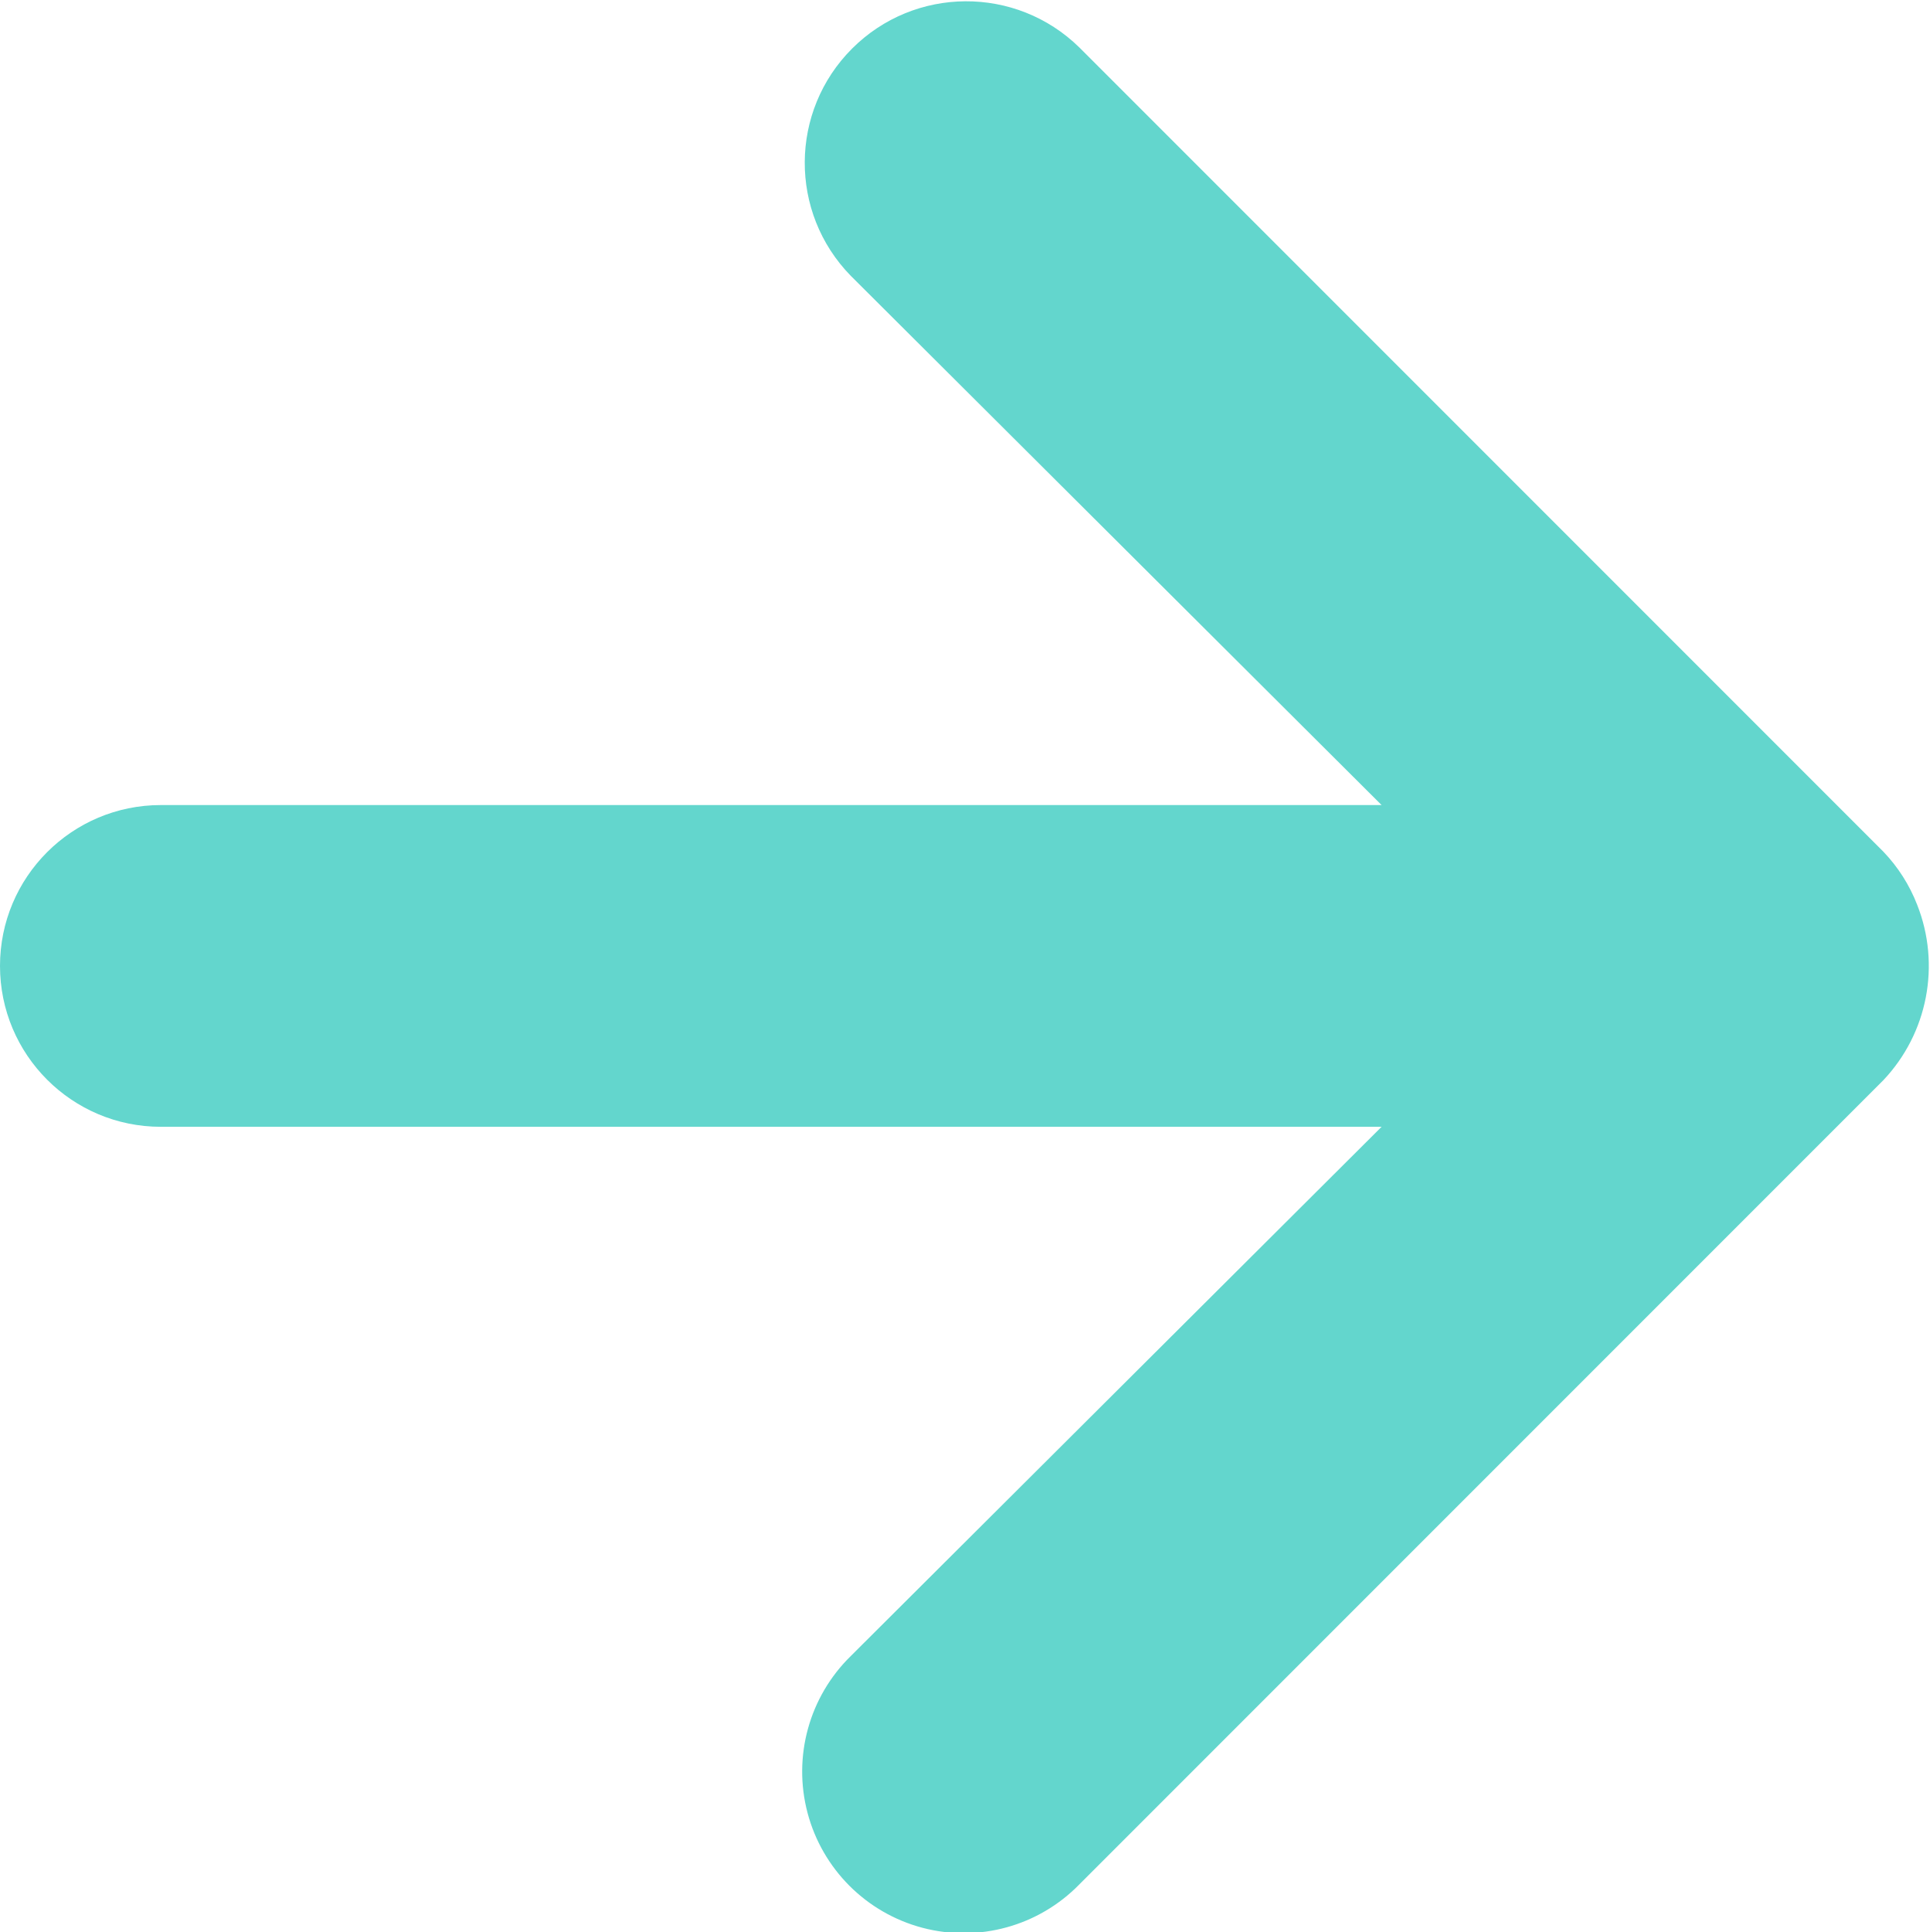
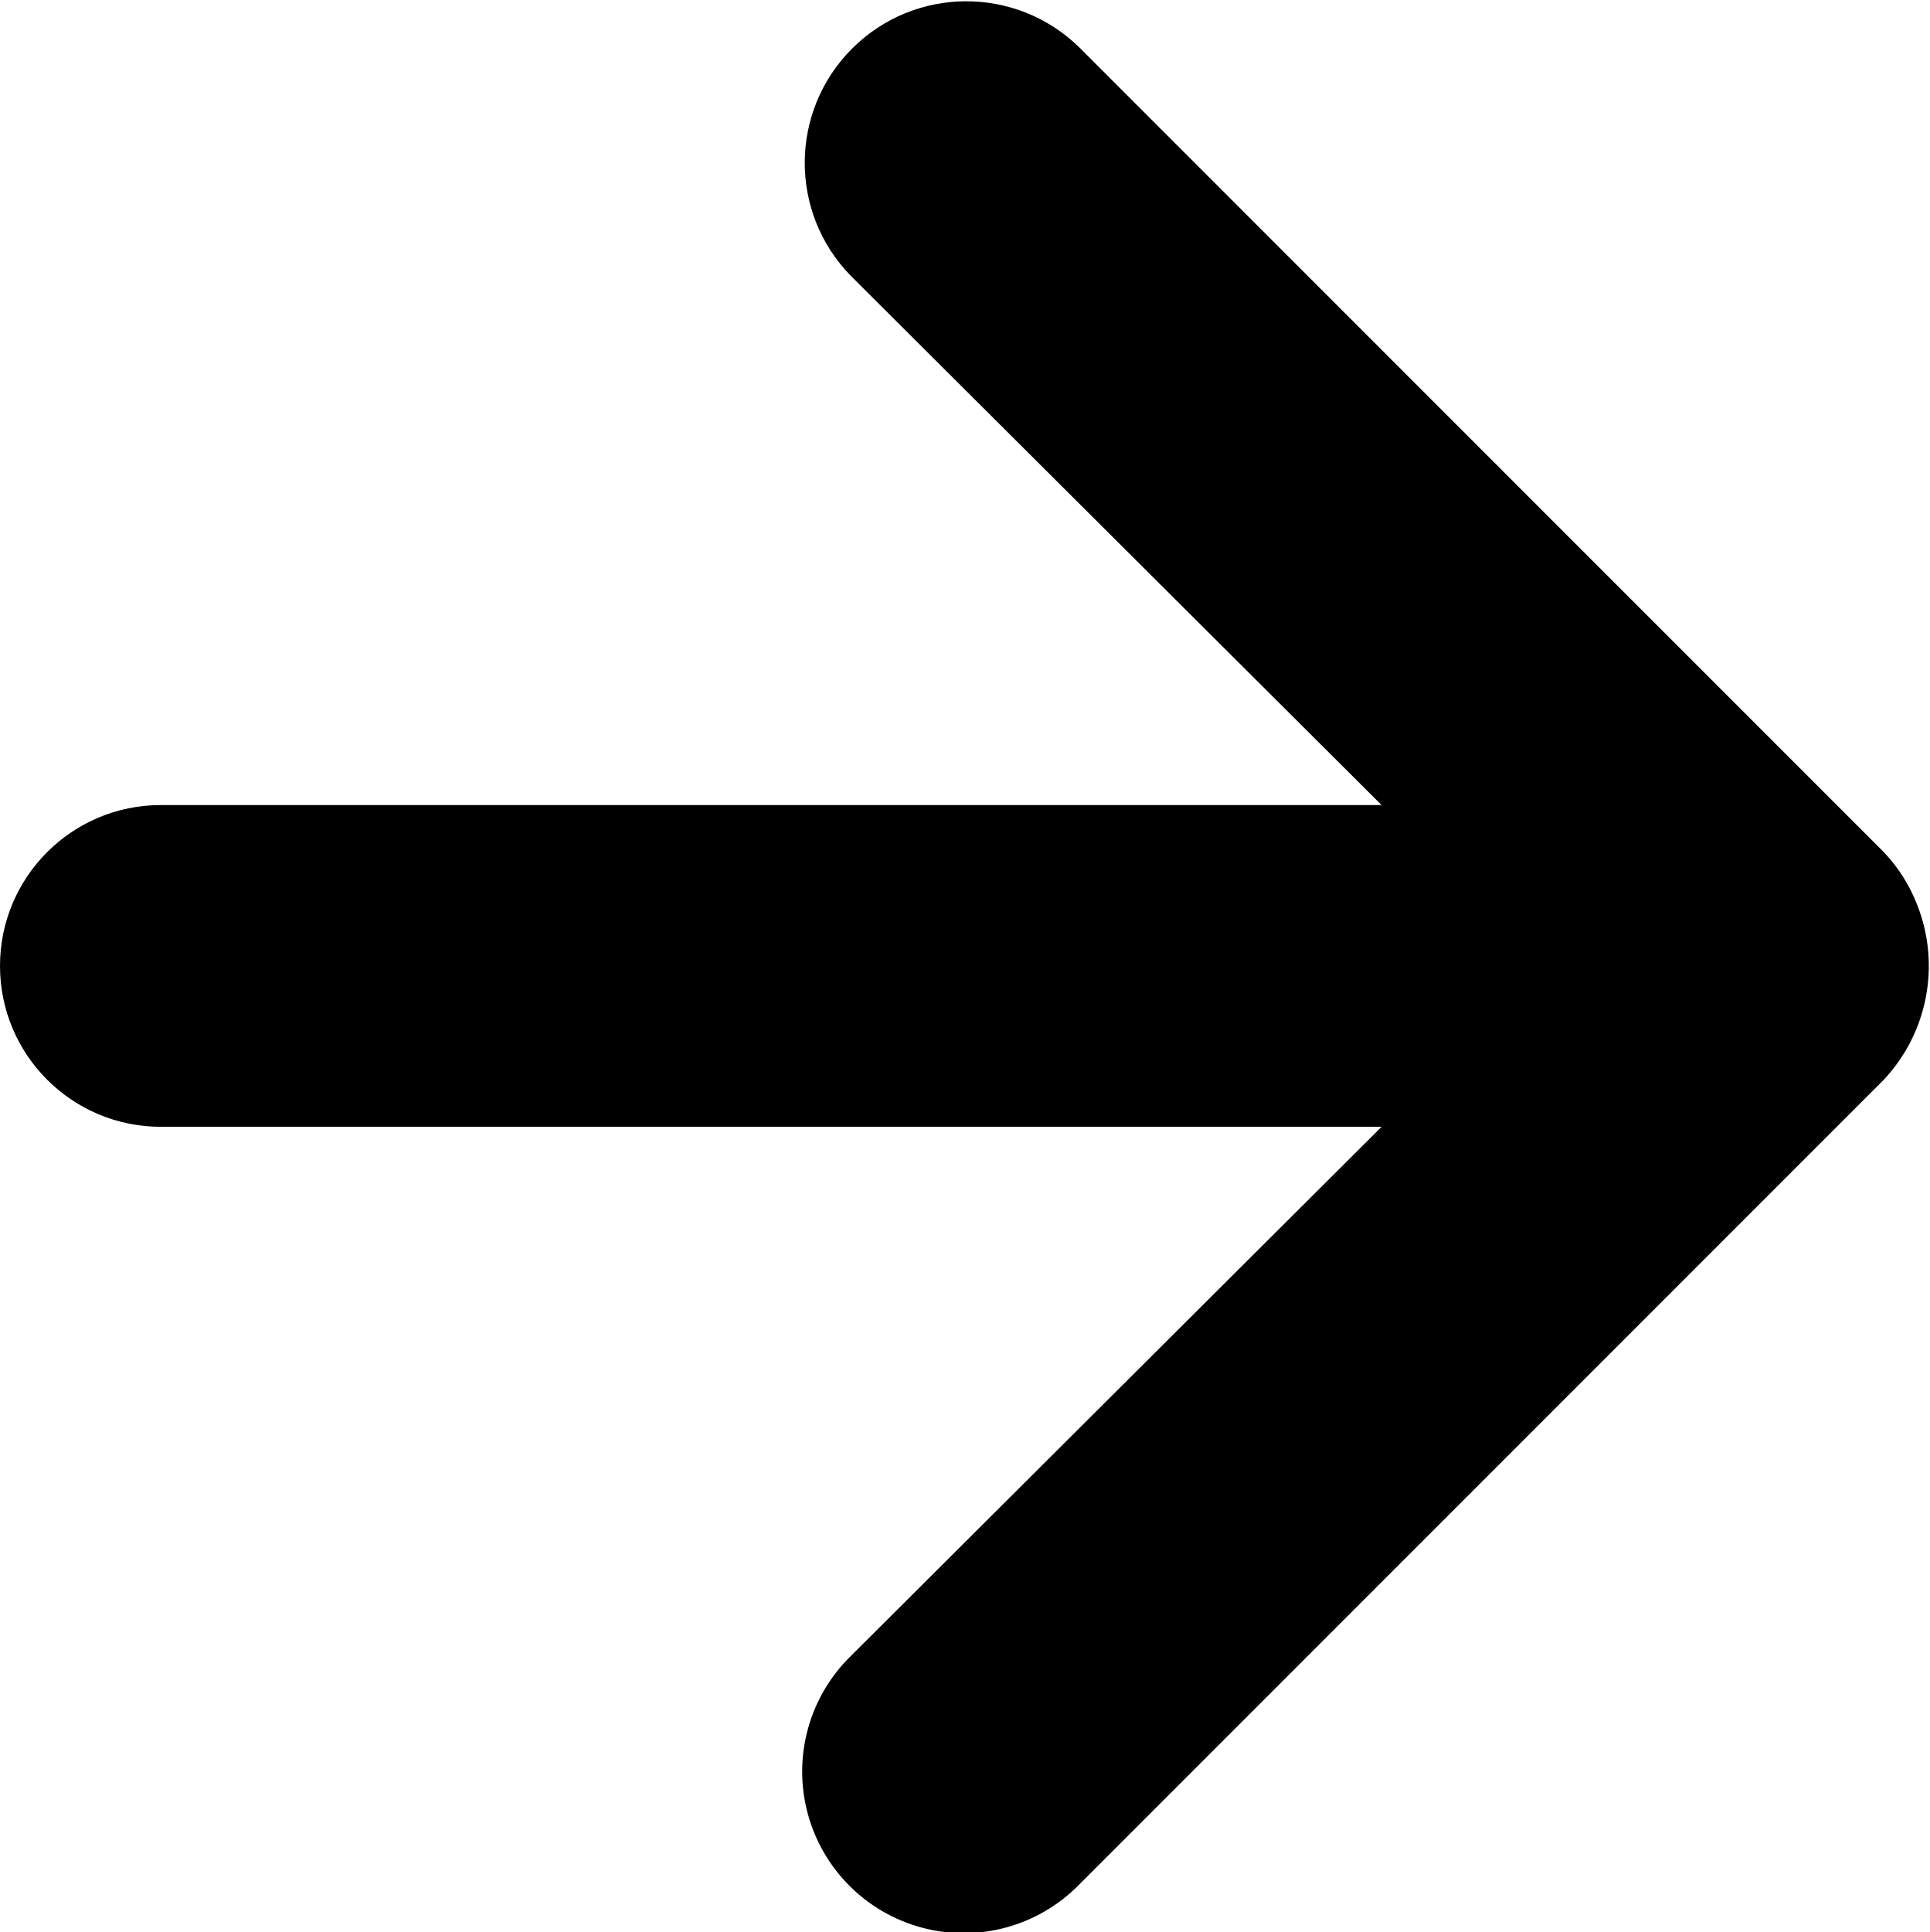
- <svg xmlns="http://www.w3.org/2000/svg" width="13.699" height="13.715" viewBox="0 0 13.699 13.715">
-   <path id="arrow-right-5" d="M19.613,12.419a1.142,1.142,0,0,0-.24-.377l-5.71-5.71a1.147,1.147,0,0,0-1.622,1.622l3.769,3.757H7.142a1.142,1.142,0,0,0,0,2.284H15.81l-3.769,3.757a1.147,1.147,0,1,0,1.622,1.622l5.71-5.71a1.181,1.181,0,0,0,.24-1.245Z" transform="translate(-6 -5.996)" fill="#63d6cd" />
+ <svg xmlns="http://www.w3.org/2000/svg" data-name="social-icon" width="13.699" height="13.715" viewBox="0 0 13.699 13.715">
+   <path id="arrow-right-5" d="M19.613,12.419a1.142,1.142,0,0,0-.24-.377l-5.71-5.71a1.147,1.147,0,0,0-1.622,1.622l3.769,3.757H7.142a1.142,1.142,0,0,0,0,2.284H15.81l-3.769,3.757a1.147,1.147,0,1,0,1.622,1.622l5.71-5.71a1.181,1.181,0,0,0,.24-1.245Z" transform="translate(-6 -5.996)" />
</svg>
